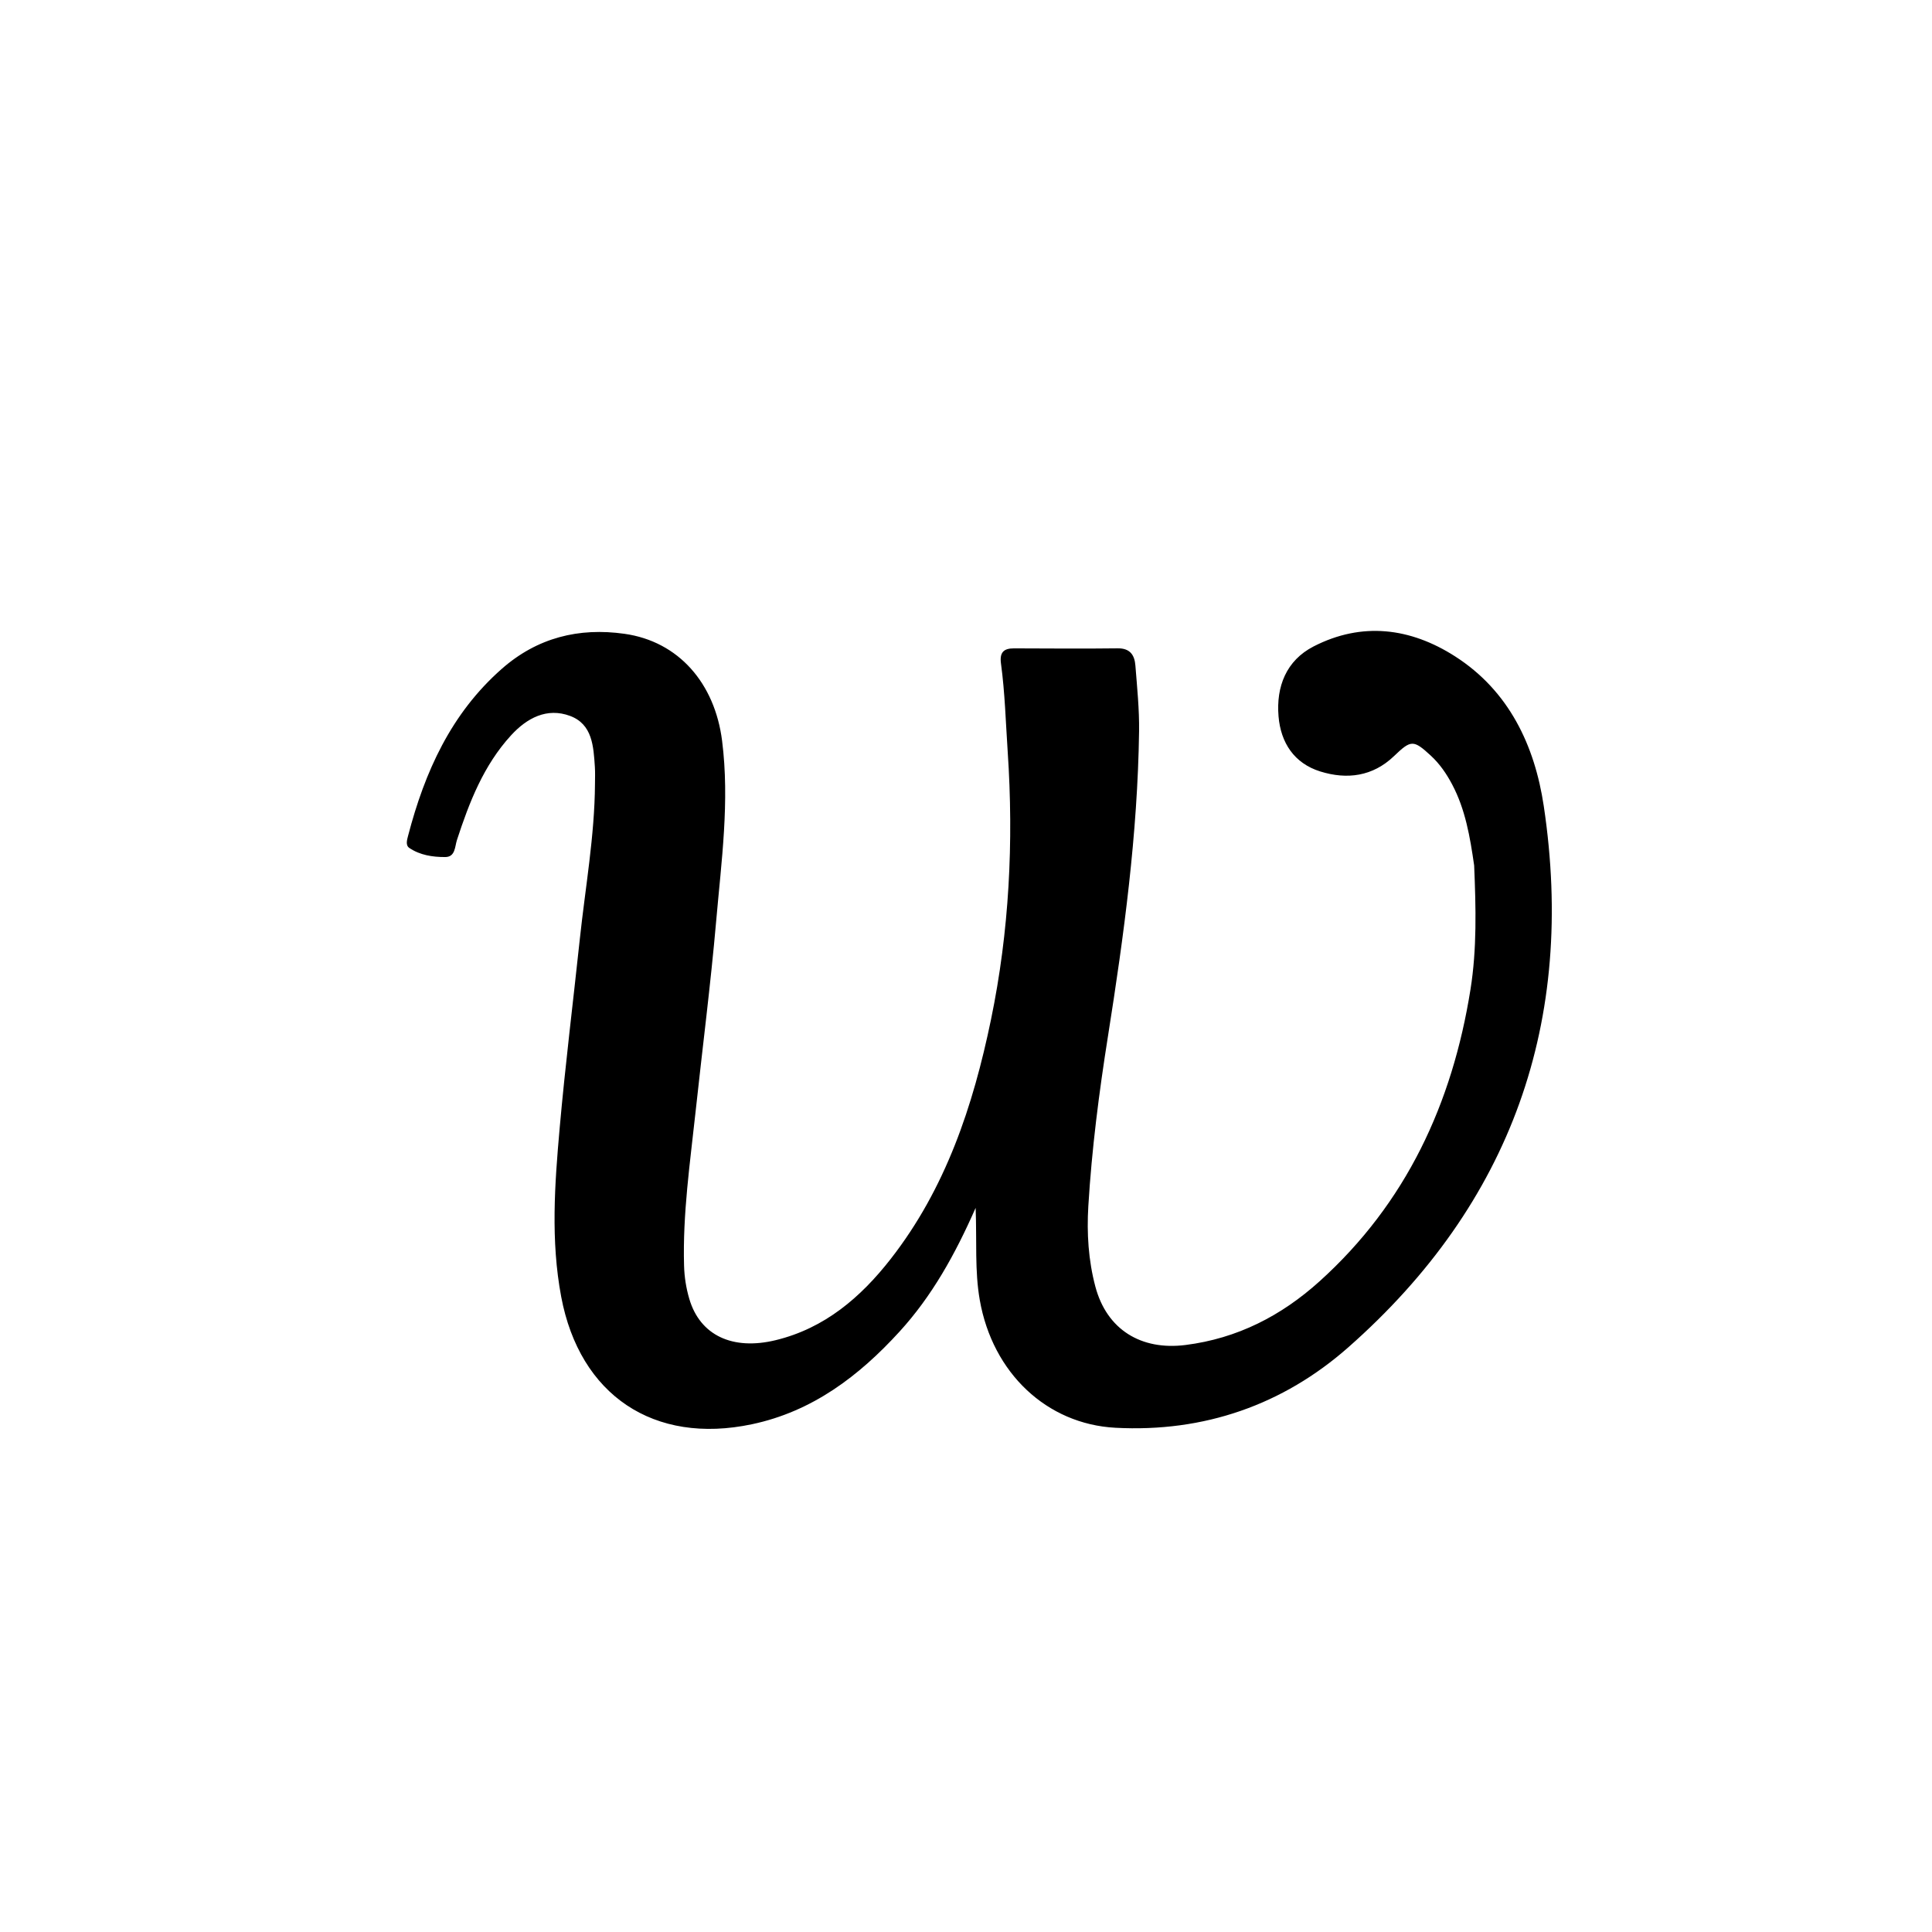
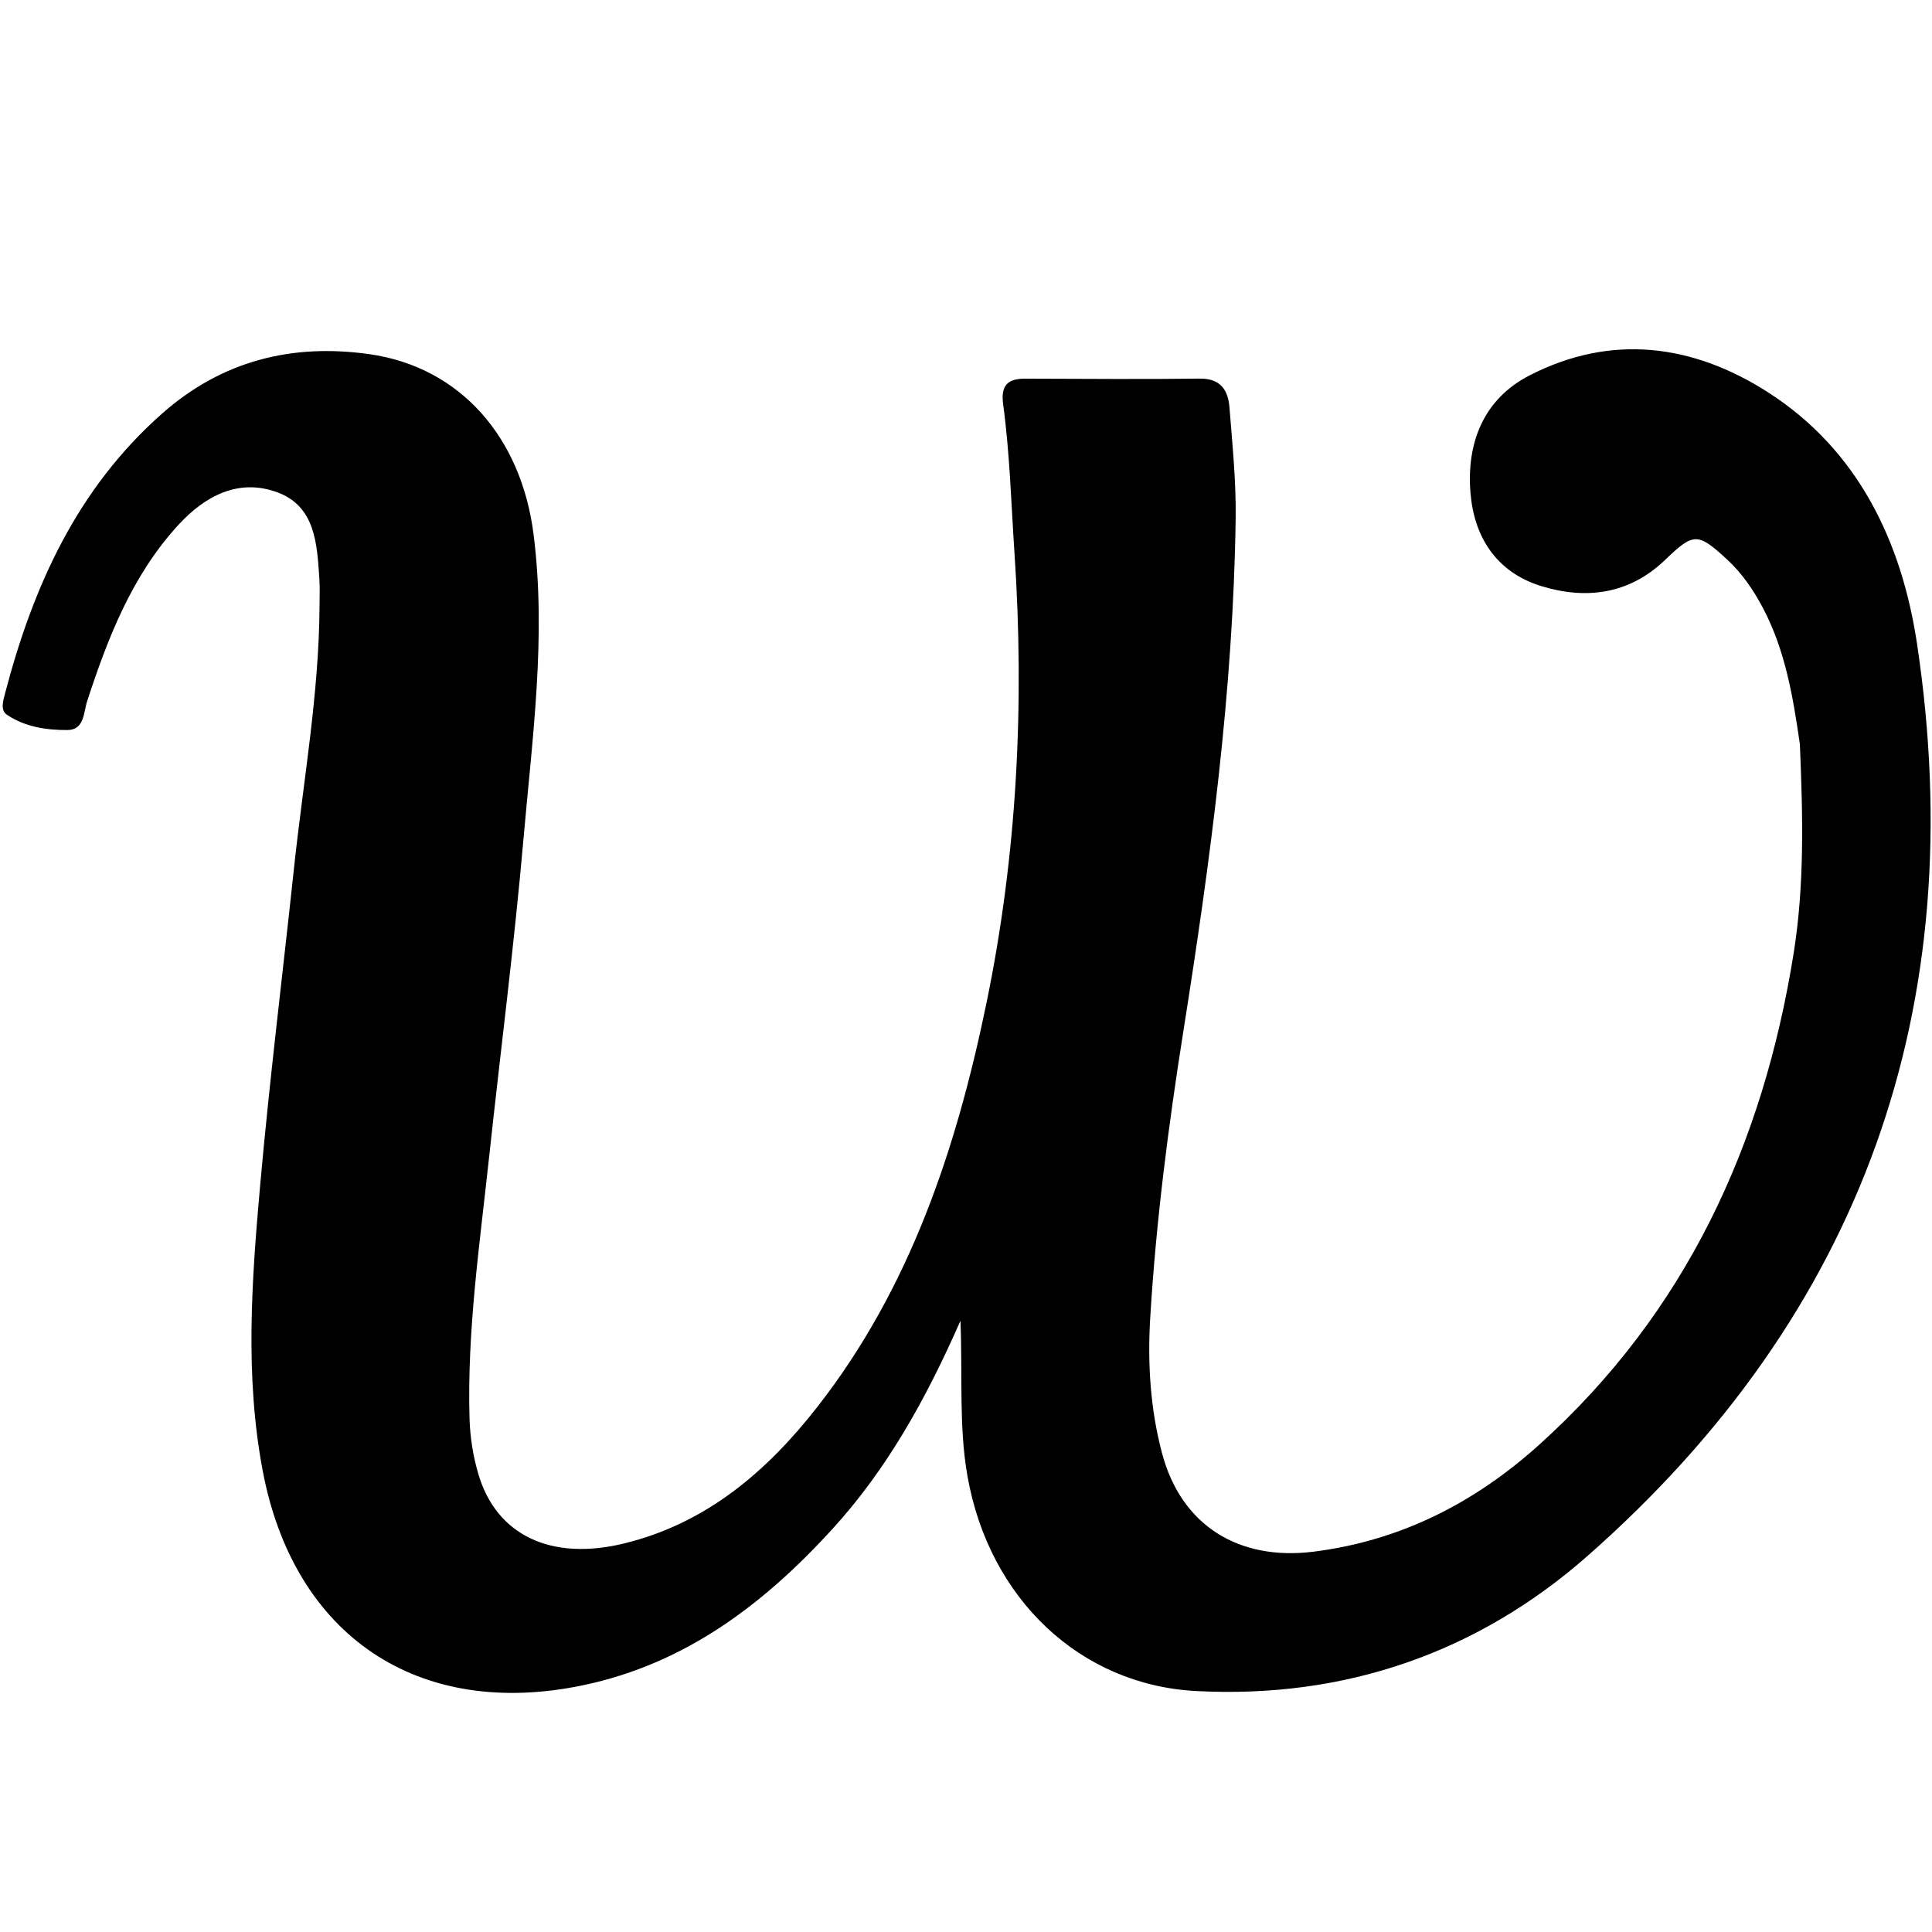
<svg xmlns="http://www.w3.org/2000/svg" version="1.1" id="Layer_1" x="0px" y="0px" width="100%" viewBox="0 0 512 512" enable-background="new 0 0 512 512" xml:space="preserve">
-   <path fill="#000000" opacity="1" stroke="none" d=" M390.667,229.366   C389.56,221.655 388.317,214.454 384.823,207.862   C383.327,205.038 381.554,202.449 379.2,200.273   C374.553,195.98 373.93,196.057 369.412,200.387   C363.797,205.769 356.981,206.651 349.905,204.451   C342.965,202.294 339.412,196.832 338.826,189.838   C338.166,181.957 340.873,175.032 348.117,171.311   C360.955,164.716 373.79,166.38 385.59,173.93   C399.918,183.096 406.716,197.602 409.113,213.601   C417.649,270.571 400.591,318.912 357.307,357.061   C340.035,372.284 319.105,379.634 295.573,378.371   C277.441,377.399 263.048,363.905 259.648,344.51   C258.286,336.74 258.896,328.947 258.552,320.102   C253.068,332.554 246.94,343.521 238.373,352.905   C227.62,364.684 215.293,374.054 199.272,377.439   C173.257,382.936 153.639,369.734 148.727,343.674   C145.916,328.756 146.996,313.815 148.321,298.912   C149.806,282.202 151.883,265.545 153.658,248.861   C155.117,235.154 157.59,221.546 157.676,207.705   C157.686,206.206 157.745,204.701 157.645,203.208   C157.285,197.814 157.008,191.938 151.085,189.729   C144.936,187.436 139.619,190.3 135.433,194.872   C128.172,202.803 124.369,212.574 121.095,222.613   C120.528,224.353 120.69,227.118 117.979,227.127   C114.671,227.138 111.305,226.632 108.474,224.716   C107.424,224.005 107.863,222.578 108.161,221.436   C112.574,204.55 119.505,189.12 132.96,177.266   C142.385,168.963 153.411,166.261 165.484,167.963   C179.877,169.991 189.44,181.105 191.365,196.333   C193.392,212.376 191.177,228.234 189.791,244.109   C188.318,260.986 186.147,277.802 184.332,294.65   C182.871,308.199 180.898,321.707 181.283,335.405   C181.368,338.447 181.839,341.396 182.679,344.242   C185.52,353.864 194.111,357.948 205.598,355.151   C218.542,352 228.075,343.838 236.025,333.661   C250.639,314.953 257.896,293.051 262.621,270.216   C267.466,246.796 268.654,223.102 267.052,199.227   C266.528,191.427 266.322,183.601 265.27,175.85   C264.871,172.91 265.962,171.818 268.706,171.824   C277.87,171.843 287.036,171.936 296.198,171.816   C299.528,171.772 300.68,173.656 300.893,176.381   C301.347,182.184 301.947,188.008 301.867,193.815   C301.492,220.98 297.864,247.821 293.622,274.608   C291.258,289.54 289.326,304.545 288.417,319.651   C287.985,326.827 288.432,333.992 290.279,340.948   C293.32,352.405 302.436,357.912 314.144,356.442   C327.925,354.711 339.587,348.675 349.67,339.584   C372.665,318.851 384.881,292.422 389.694,262.211   C391.408,251.451 391.136,240.645 390.667,229.366  z" />
+   <defs id="defs1" />
+   <path fill="#000000" opacity="1" stroke="none" d="m 476.988,197.239 c -1.864,-12.983 -3.958,-25.109 -9.841,-36.209 -2.52,-4.754 -5.504,-9.114 -9.469,-12.777 -7.824,-7.228 -8.873,-7.1 -16.48,0.191 -9.455,9.062 -20.932,10.547 -32.846,6.844 -11.686,-3.633 -17.669,-12.829 -18.655,-24.605 -1.111,-13.271 3.447,-24.931 15.644,-31.196 21.616,-11.104 43.228,-8.302 63.098,4.409 24.124,15.434 35.572,39.86 39.608,66.798 14.372,95.927 -14.349,177.323 -87.231,241.558 -29.083,25.633 -64.324,38.008 -103.949,35.883 -30.53,-1.637 -54.764,-24.358 -60.489,-57.015 -2.294,-13.084 -1.267,-26.205 -1.846,-41.098 -9.234,20.967 -19.553,39.432 -33.978,55.233 -18.105,19.833 -38.861,35.61 -65.838,41.311 -43.804,9.256 -76.838,-12.975 -85.107,-56.854 -4.734,-25.12 -2.915,-50.278 -0.685,-75.372 2.501,-28.136 5.997,-56.183 8.987,-84.276 2.456,-23.079 6.621,-45.993 6.766,-69.297 0.016,-2.525 0.115,-5.059 -0.053,-7.573 -0.607,-9.081 -1.073,-18.976 -11.046,-22.696 -10.354,-3.861 -19.305,0.962 -26.354,8.661 -12.226,13.353 -18.63,29.806 -24.142,46.709 -0.955,2.93 -0.683,7.586 -5.247,7.601 -5.57,0.018 -11.238,-0.833 -16.006,-4.06 C 0.063,188.212 0.802,185.809 1.305,183.885 8.735,155.453 20.405,129.472 43.061,109.512 58.93,95.531 77.496,90.983 97.825,93.848 c 24.234,3.416 40.337,22.129 43.577,47.769 3.414,27.013 -0.316,53.714 -2.649,80.445 -2.48,28.418 -6.136,56.732 -9.193,85.101 -2.459,22.814 -5.781,45.559 -5.133,68.623 0.144,5.122 0.937,10.088 2.351,14.881 4.783,16.202 19.248,23.078 38.59,18.369 21.796,-5.307 37.847,-19.049 51.234,-36.186 24.606,-31.5 36.826,-68.379 44.781,-106.829 8.159,-39.434 10.159,-79.33 7.461,-119.531 -0.881,-13.134 -1.229,-26.312 -3.001,-39.363 -0.672,-4.949 1.166,-6.788 5.787,-6.779 15.43,0.032 30.863,0.188 46.29,-0.014 5.607,-0.073 7.547,3.099 7.906,7.687 0.763,9.771 1.774,19.577 1.639,29.355 -0.632,45.741 -6.74,90.936 -13.882,136.04 -3.981,25.142 -7.233,50.407 -8.764,75.843 -0.727,12.082 0.025,24.147 3.134,35.86 5.121,19.292 20.47,28.564 40.185,26.088 23.204,-2.914 42.841,-13.077 59.819,-28.385 38.719,-34.91 59.287,-79.411 67.392,-130.281 2.886,-18.117 2.429,-36.312 1.639,-55.304 z" id="path1" style="stroke-width:1.684" />
</svg>
